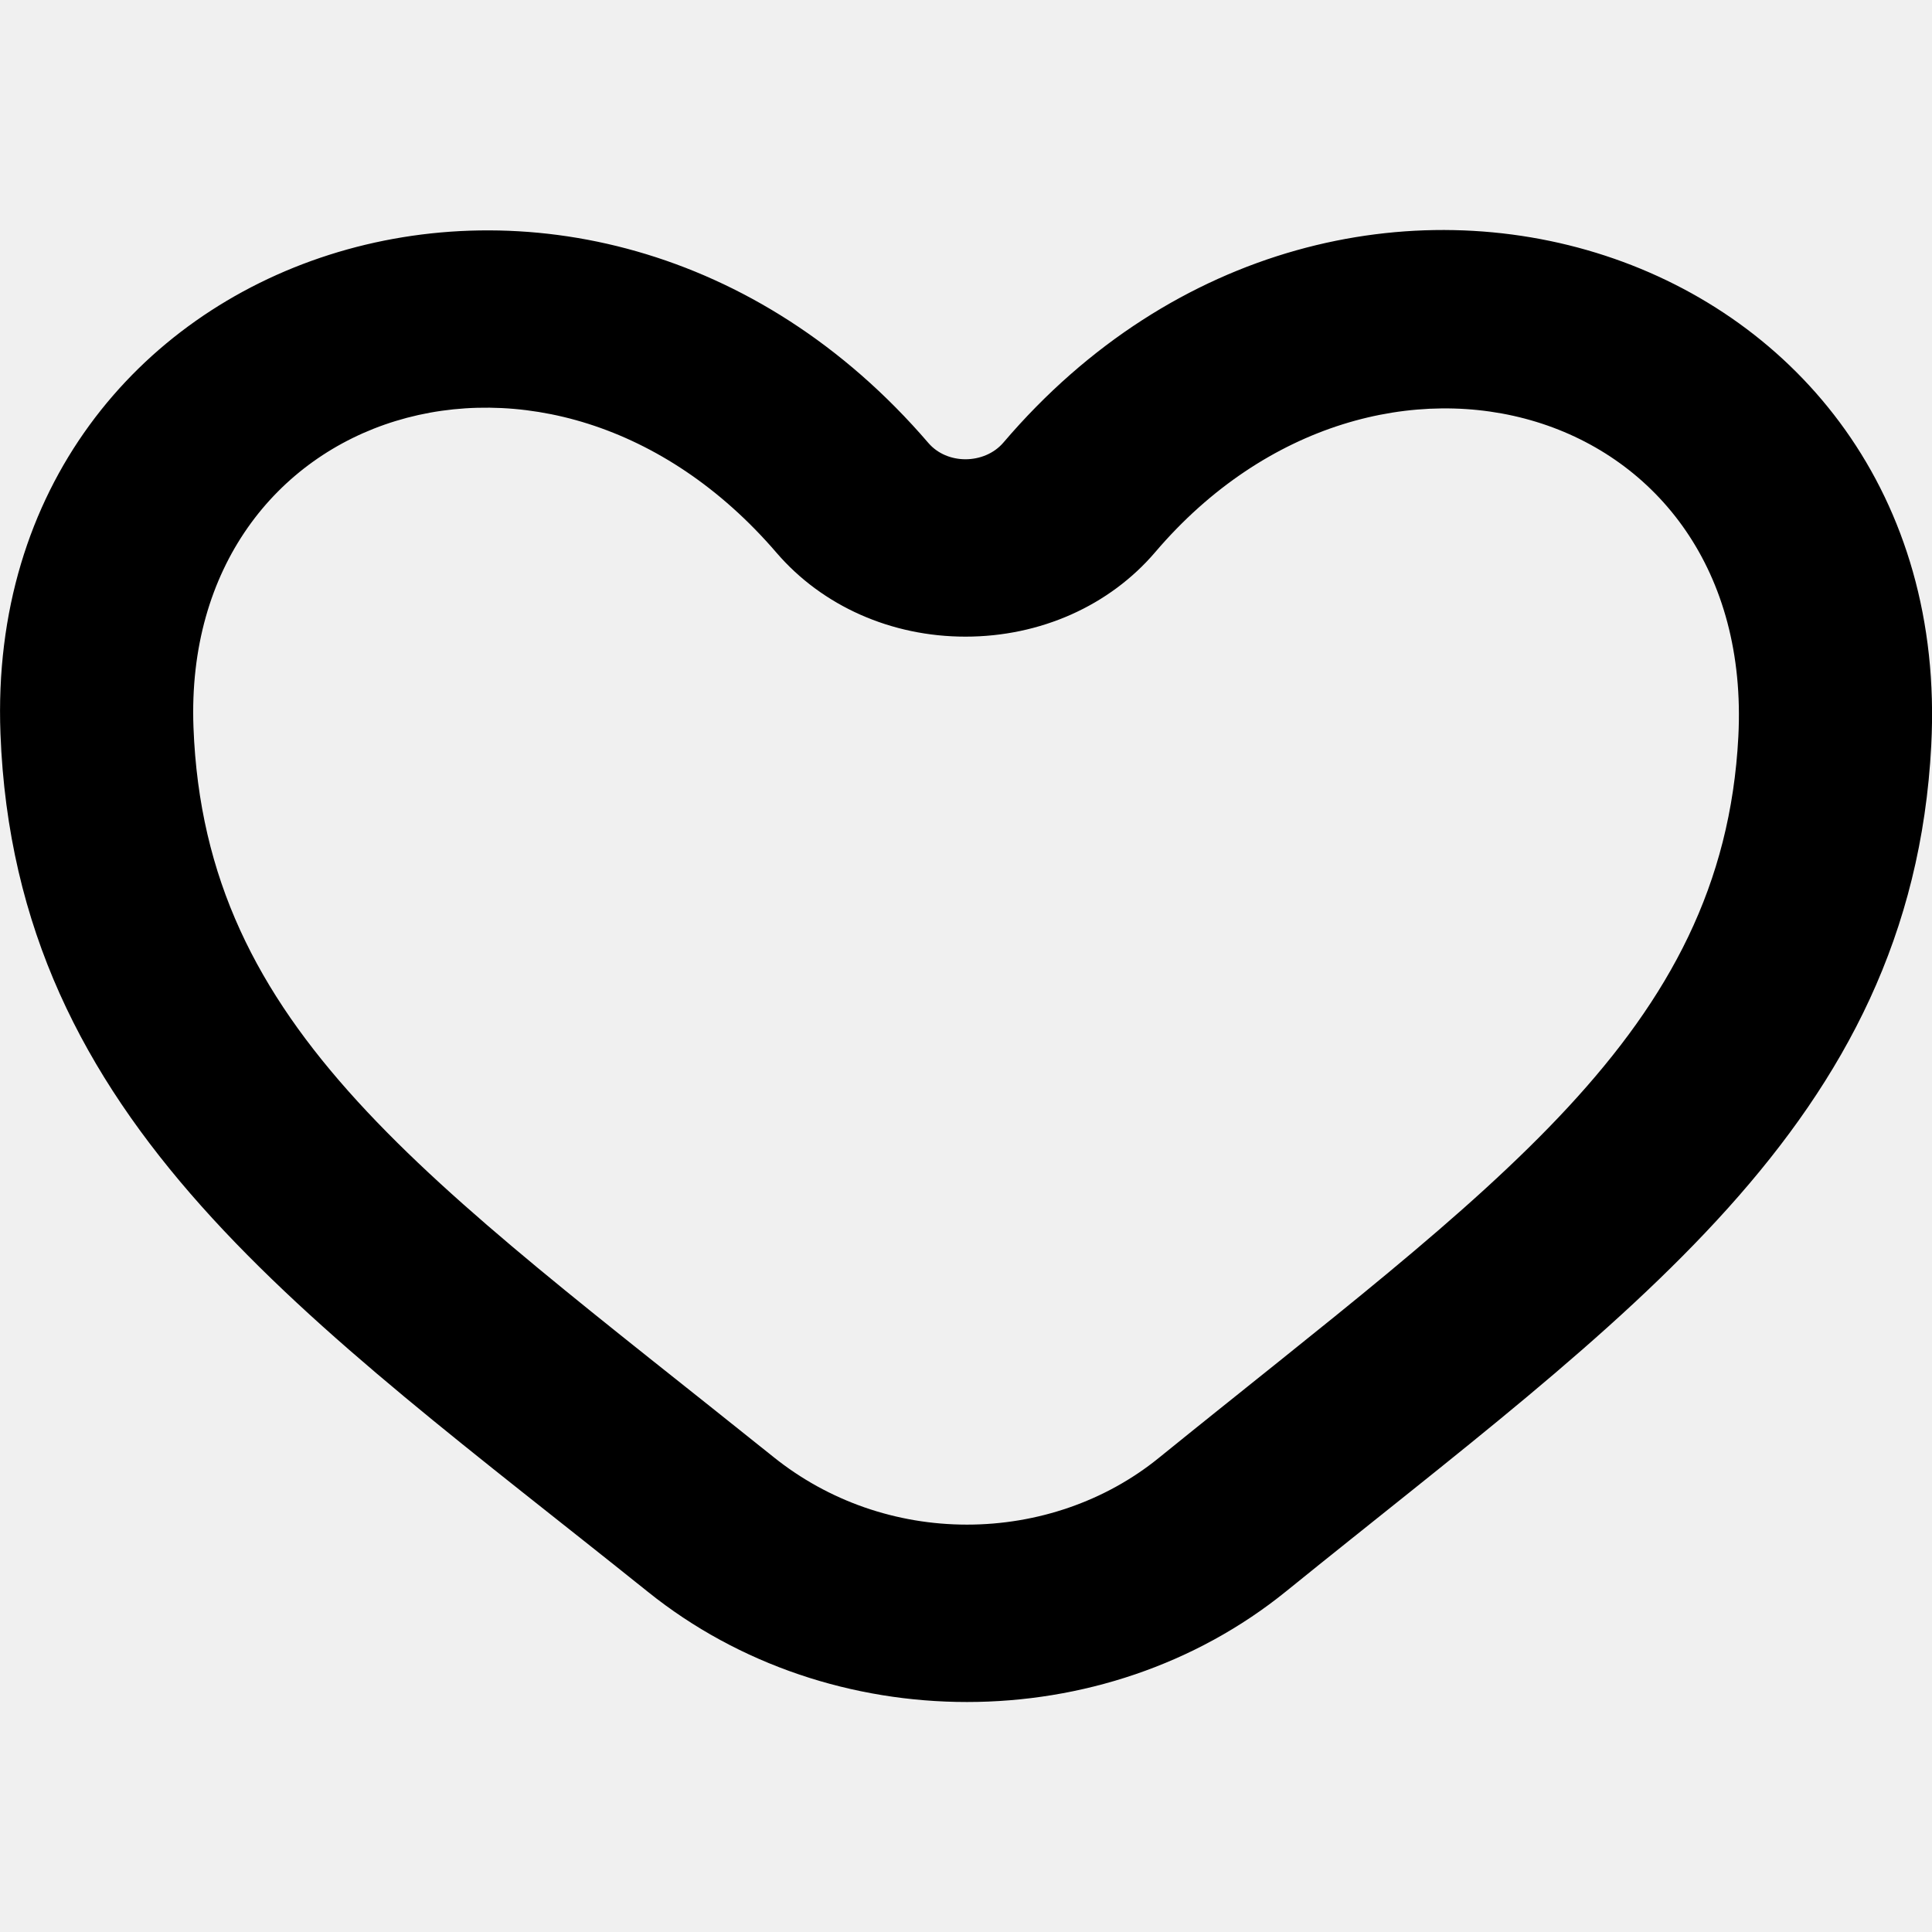
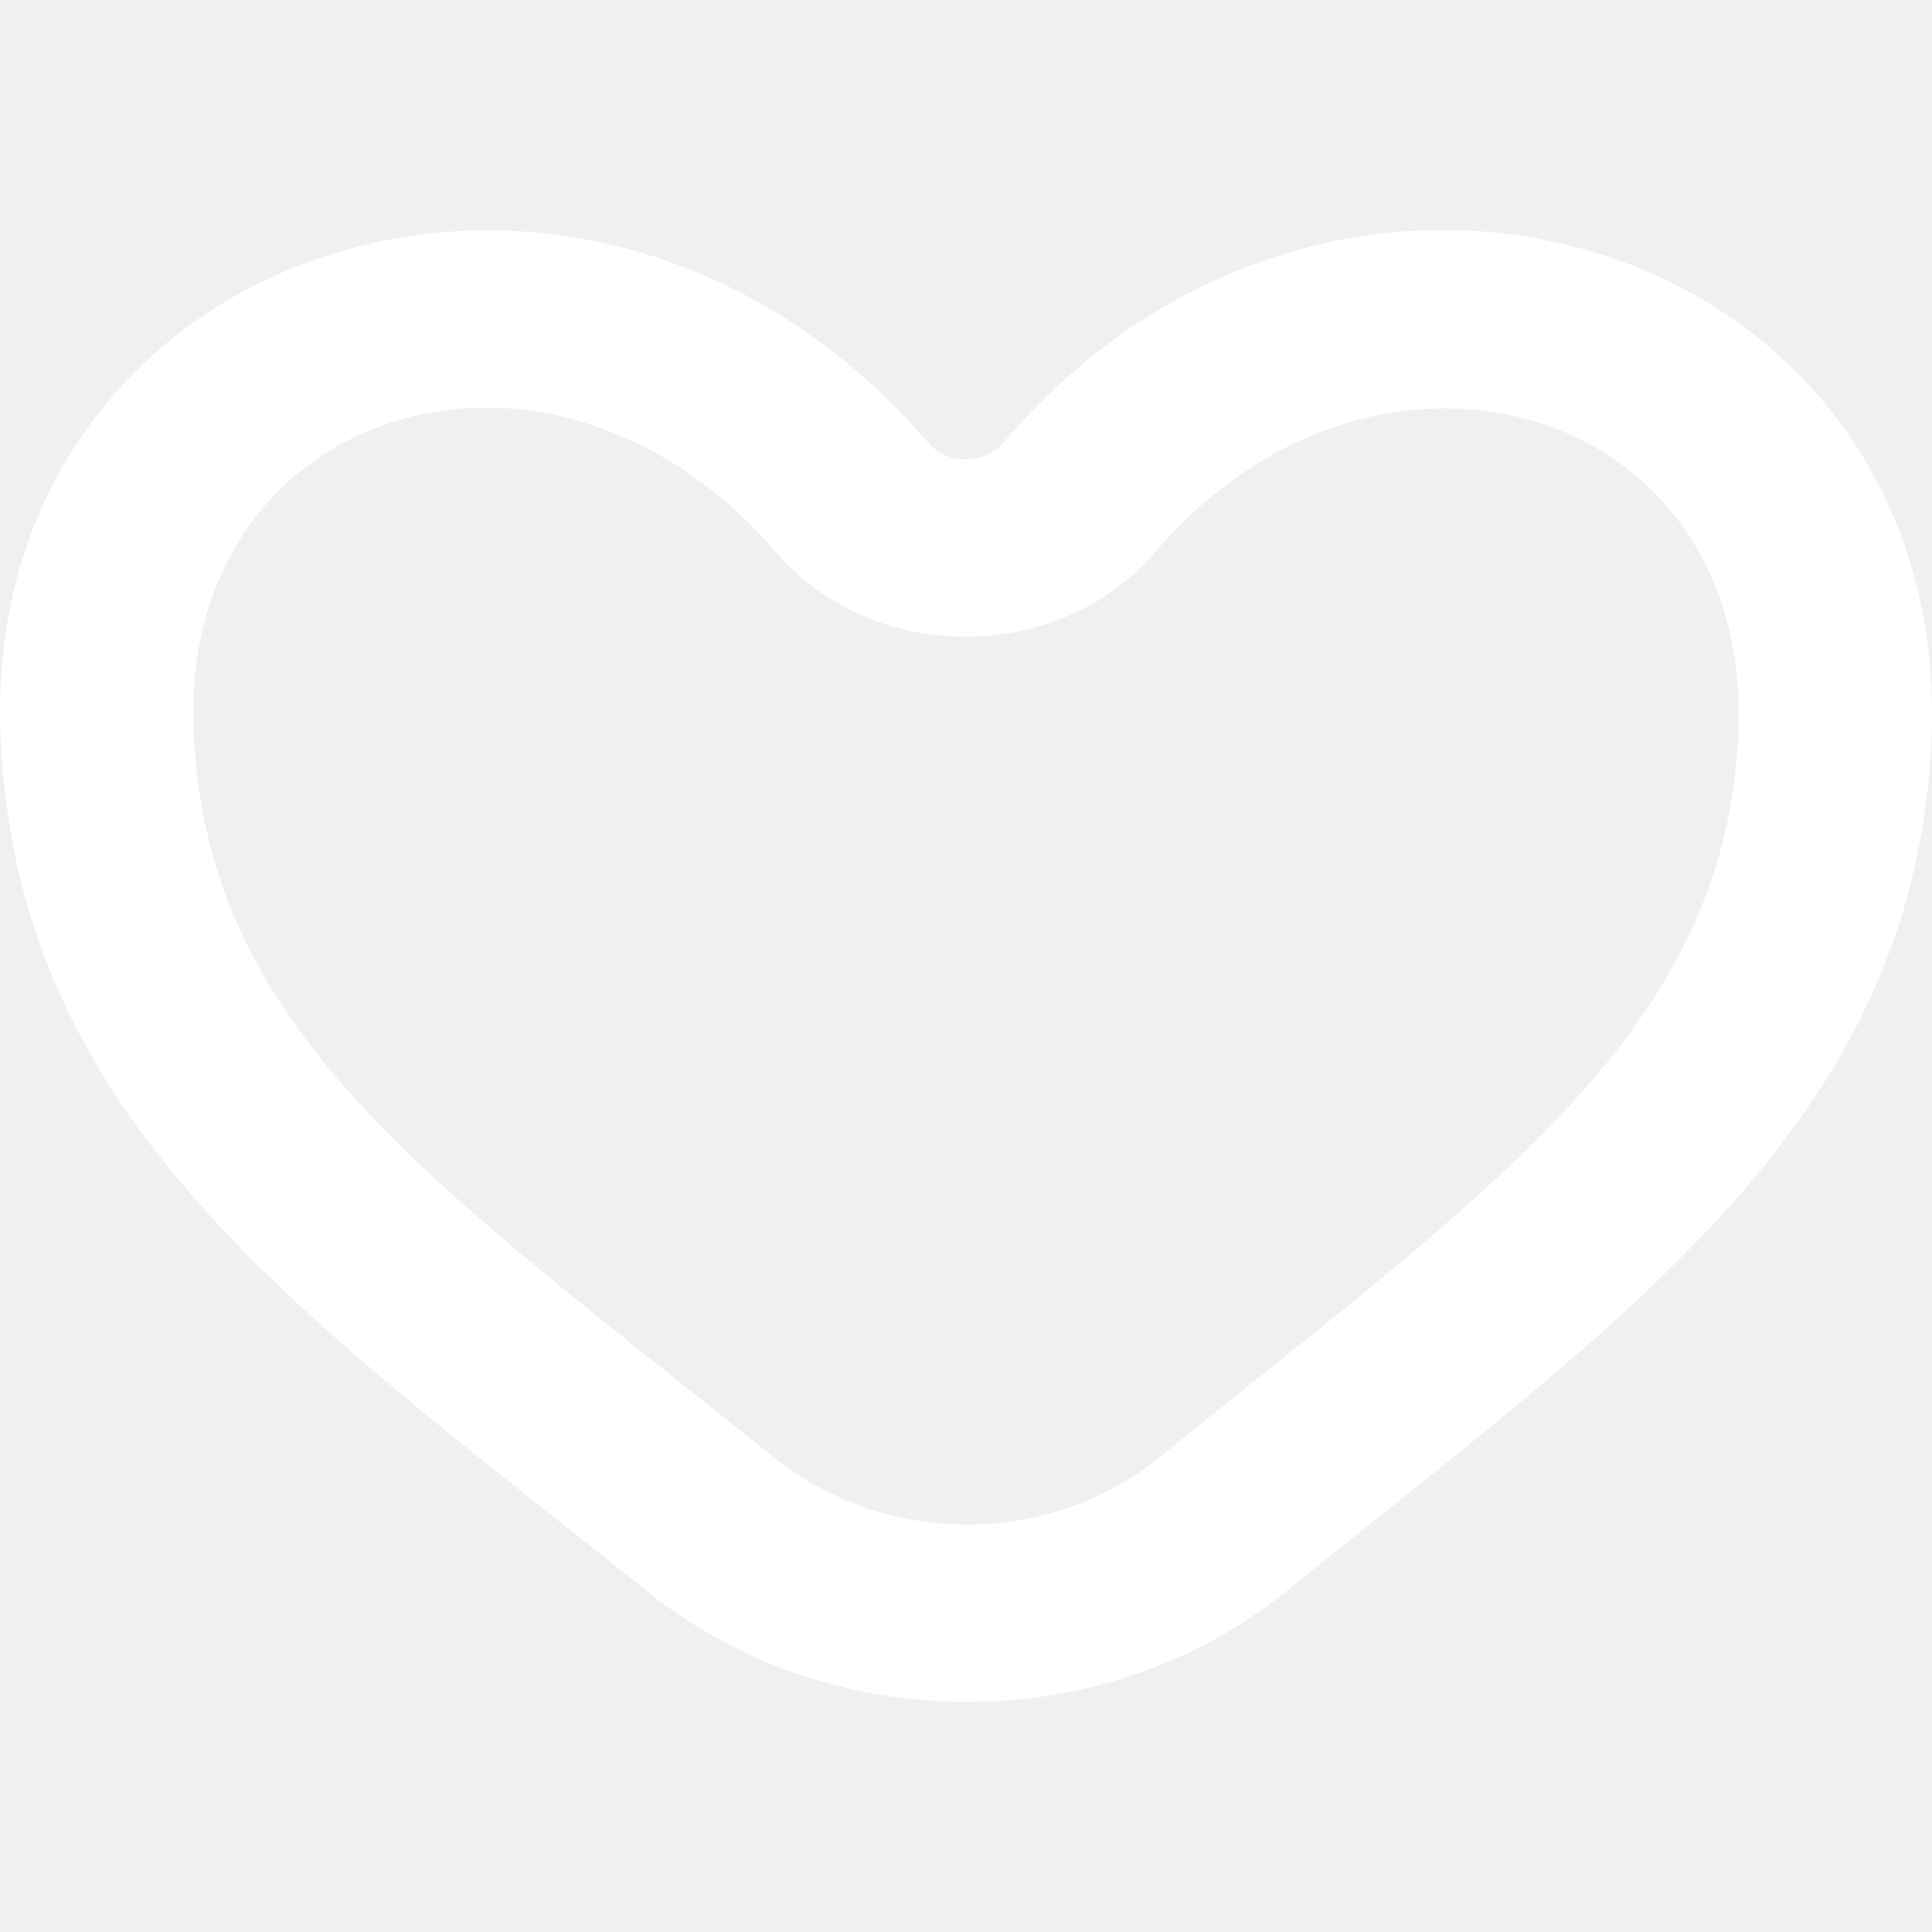
<svg xmlns="http://www.w3.org/2000/svg" width="800px" height="800px" viewBox="0 -2.5 21 21" version="1.1">
  <defs>

</defs>
  <g id="Page-1" stroke="none" stroke-width="1" fill="none" fill-rule="evenodd">
-     <g id="Dribbble-Light-Preview" transform="translate(-99, -362)" fill="#000000">
+     <g id="Dribbble-Light-Preview" transform="translate(-99, -362)" fill="#ffffff">
      <g id="icons" transform="translate(56, 160)">
        <path d="M55.593,215.349 C55.018,215.815 54.278,216.072 53.511,216.072 C52.744,216.072 52.003,215.816 51.405,215.335 C47.631,212.307 45.228,210.701 45.103,207.406 C44.972,203.919 48.983,202.645 51.442,205.51 C51.94,206.088 52.688,206.42 53.494,206.42 C54.308,206.42 55.061,206.084 55.559,205.499 C57.965,202.68 62.083,203.88 61.895,207.508 C61.727,210.735 59.232,212.401 55.593,215.349 M53.907,204.31 C53.804,204.431 53.648,204.492 53.494,204.492 C53.343,204.492 53.193,204.433 53.092,204.316 C49.372,199.983 42.803,202.141 43.005,207.473 C43.165,211.716 46.324,213.82 50.043,216.803 C51.037,217.601 52.274,218 53.511,218 C54.751,218 55.99,217.599 56.982,216.795 C60.66,213.816 63.779,211.726 63.992,207.599 C64.275,202.148 57.617,199.959 53.907,204.31" id="love-[#1489]">

</path>
      </g>
    </g>
  </g>
</svg>
